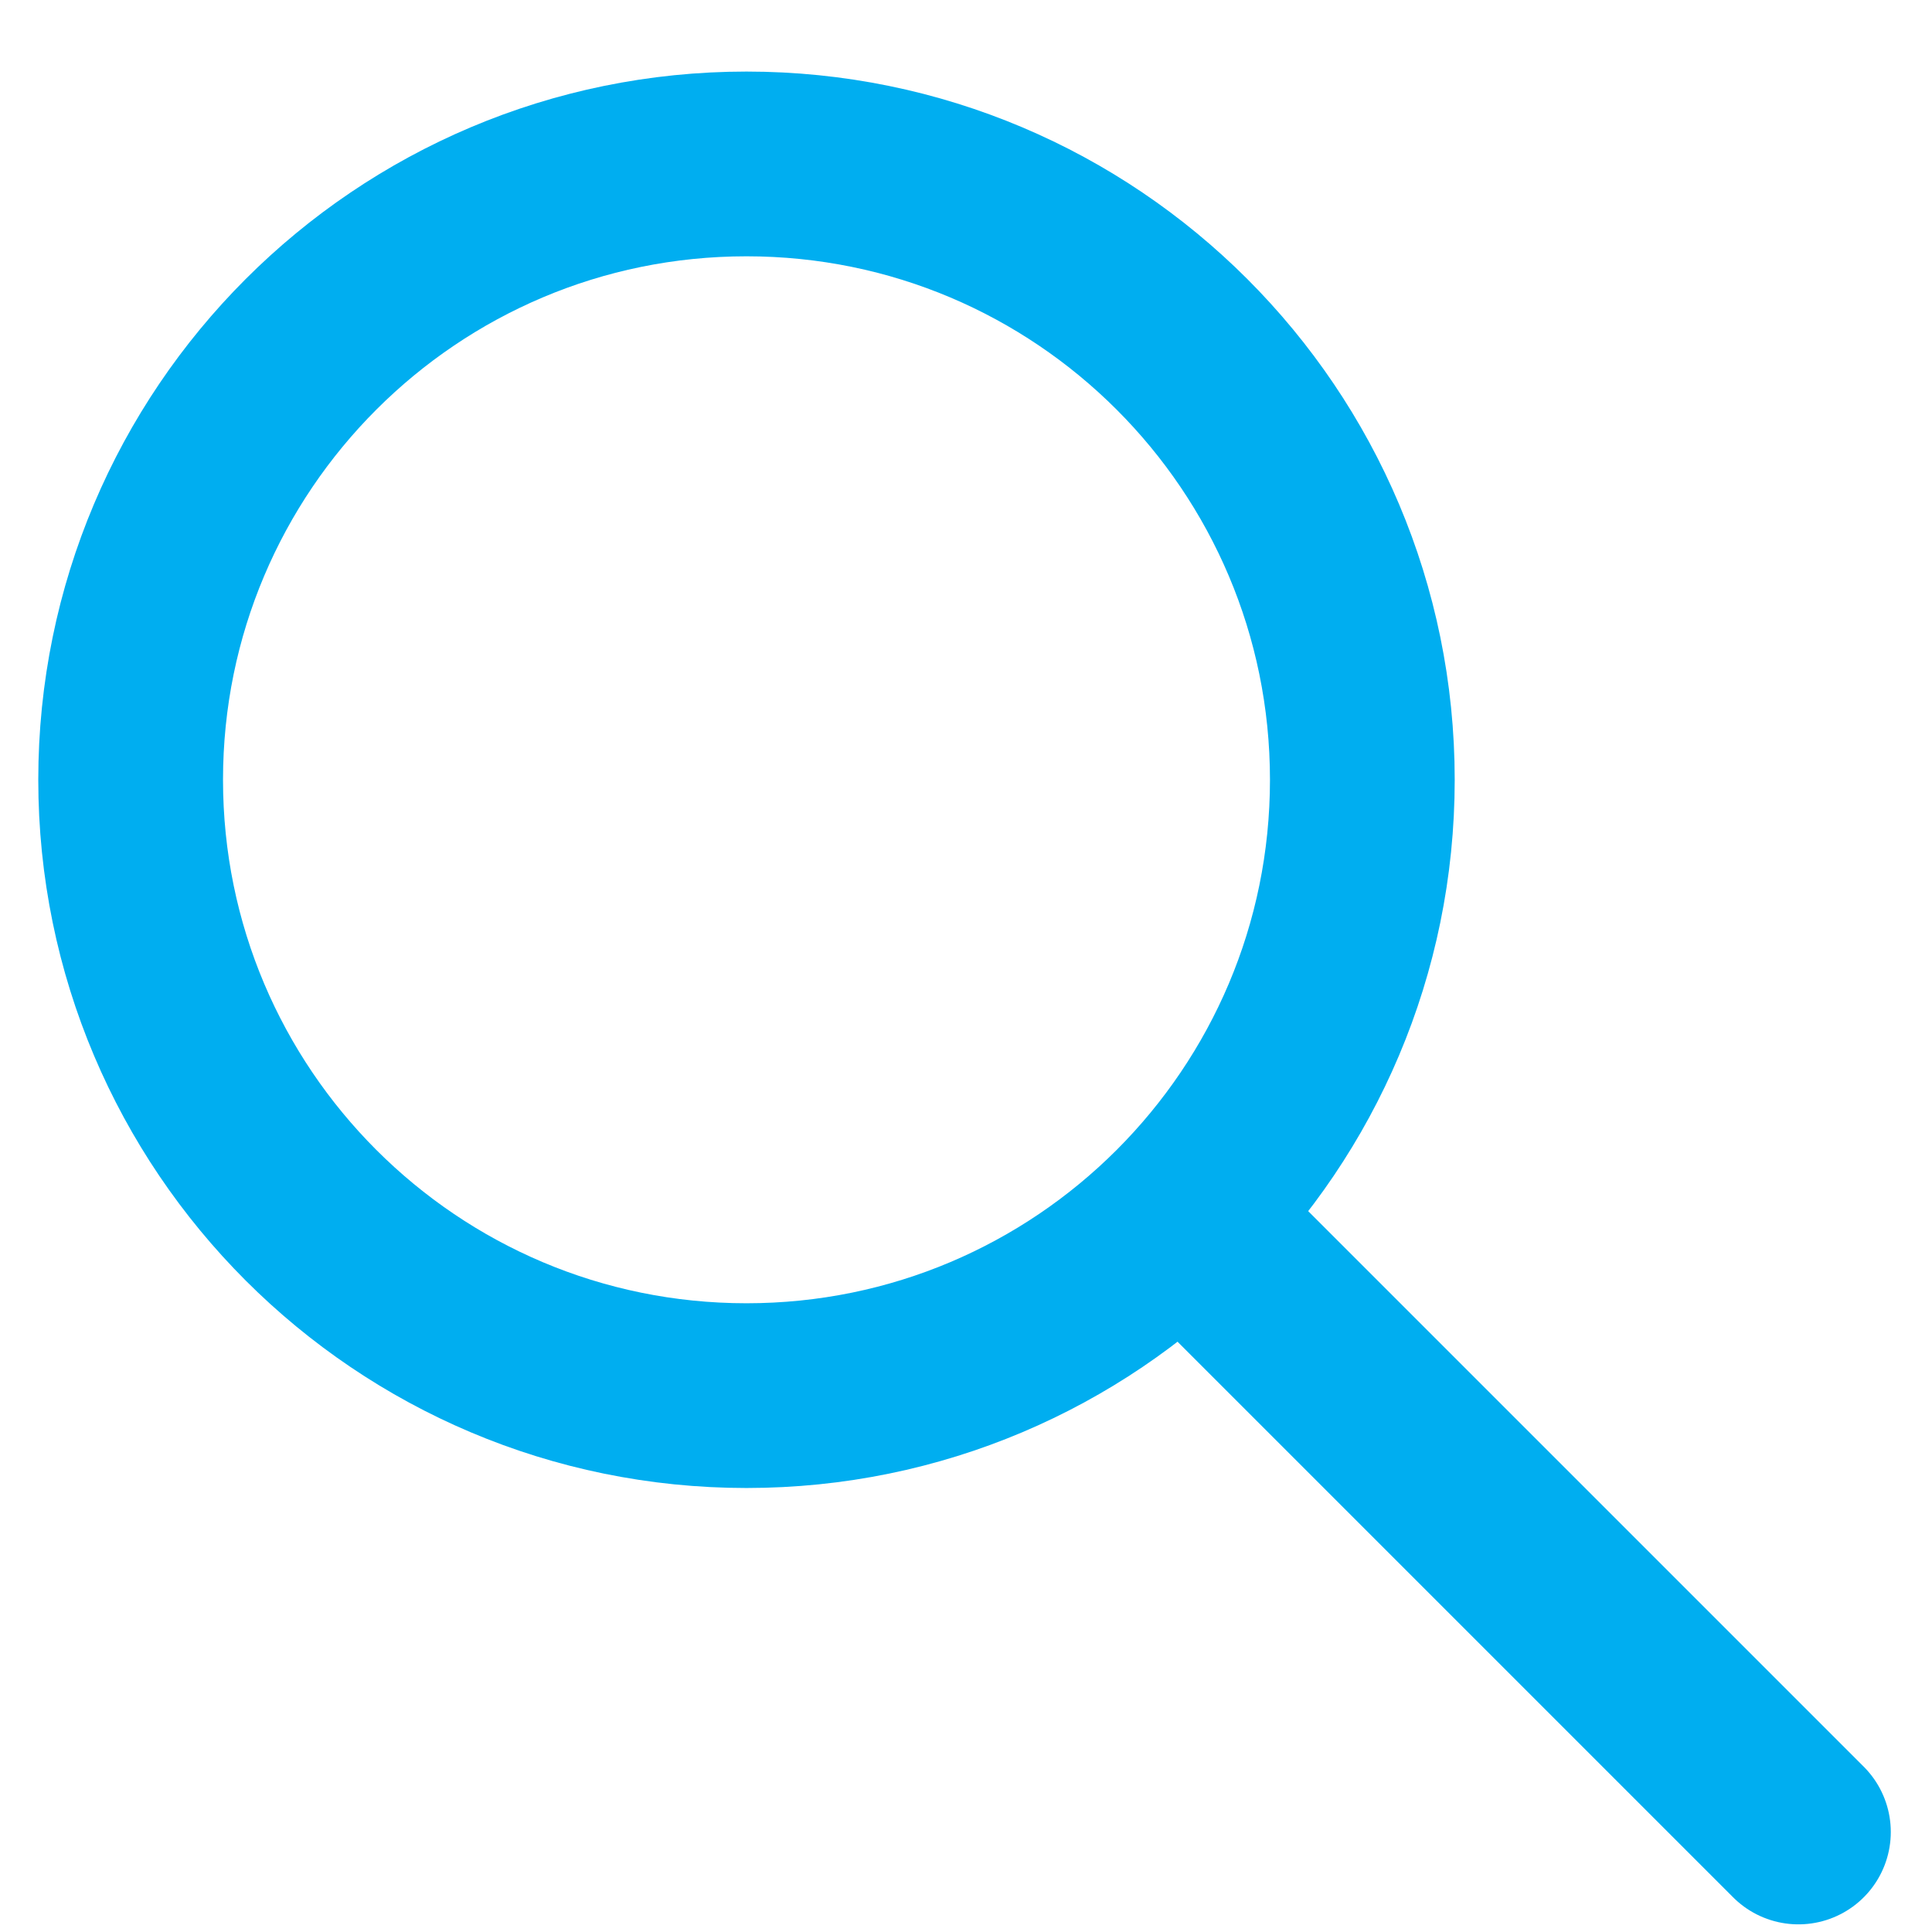
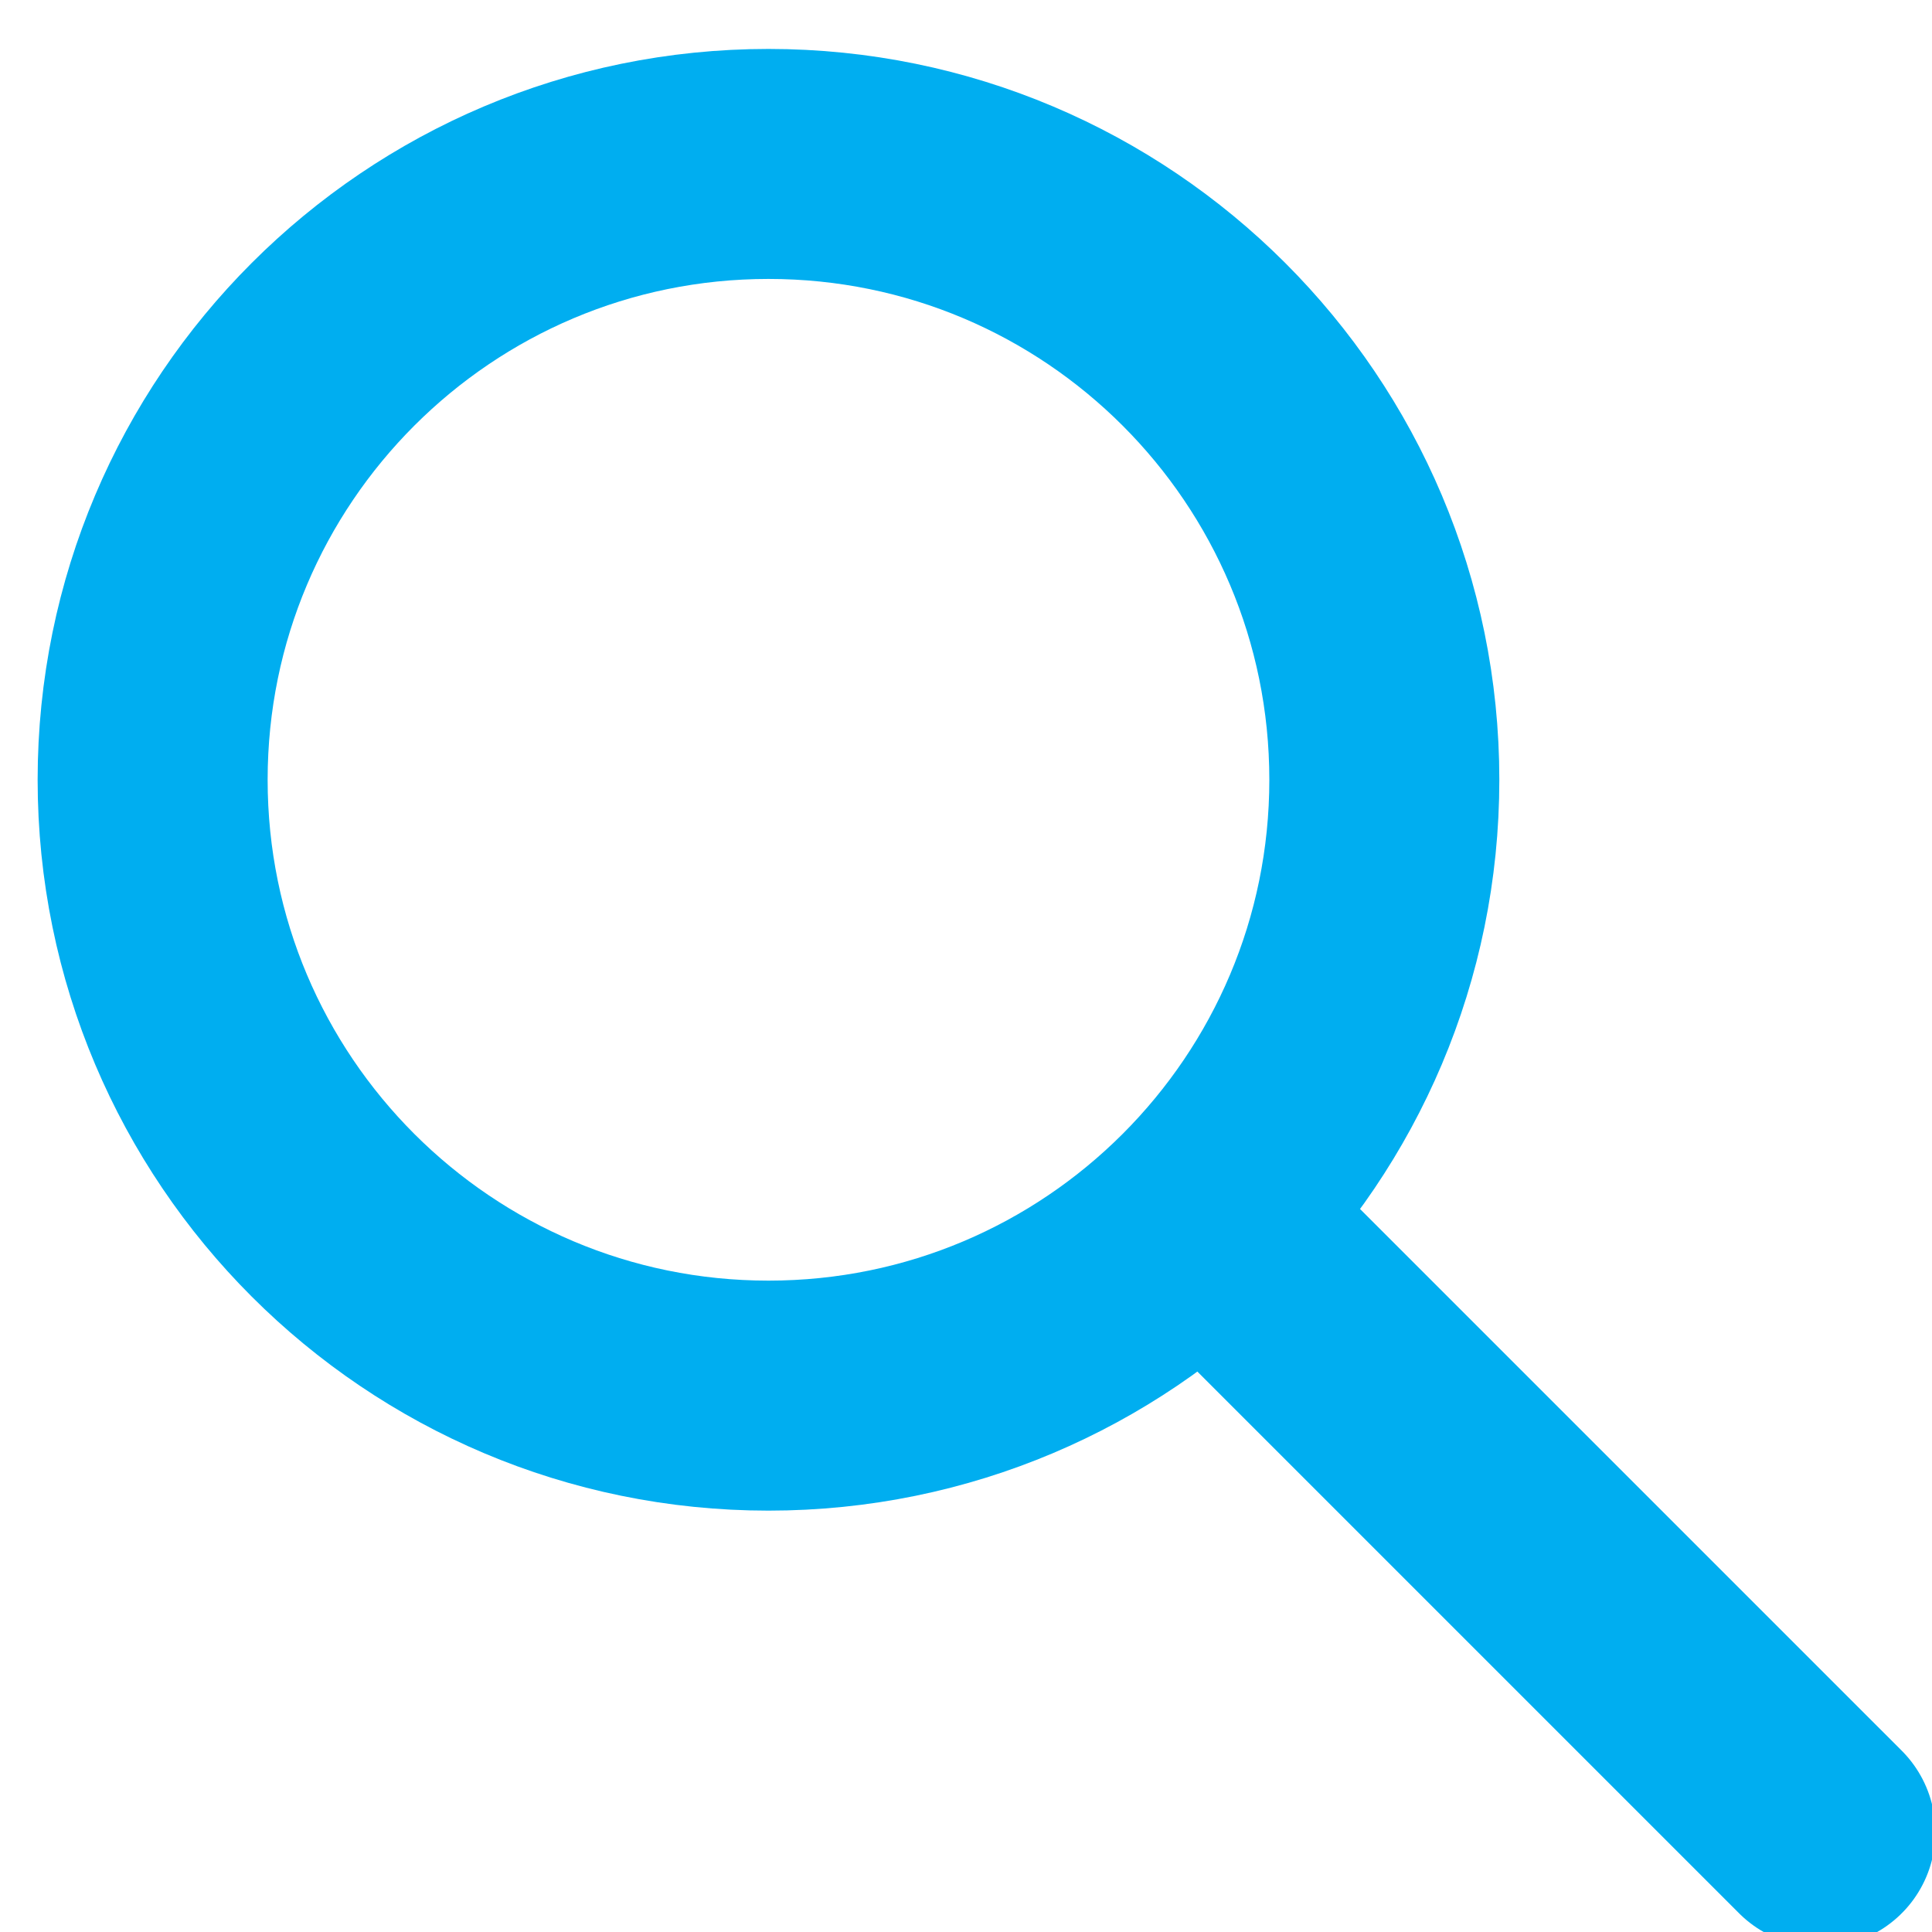
<svg xmlns="http://www.w3.org/2000/svg" width="21px" height="21px" viewBox="0 0 21 21" version="1.1">
  <defs />
  <g id="Page-1" stroke="none" stroke-width="1" fill="none" fill-rule="evenodd">
-     <g id="Artboard-2-Copy-70" transform="translate(-1032, -133)" stroke="#00AEF0" stroke-width="2.008">
-       <g id="Group-12" transform="translate(1033.42, 134.2359)">
+     <g id="Artboard-2-Copy-70" transform="translate(-1106, -133)" stroke="#00AEF0" stroke-width="2.5">
+       <g id="Group-12-Copy" transform="translate(1107.659, 134.2359)">
        <circle id="Oval-5" cx="6.694" cy="7.24" r="6.694" />
        <path d="M11.501,12.05 L18.128,18.677" id="Line-3" stroke-linecap="round" />
      </g>
    </g>
  </g>
</svg>
